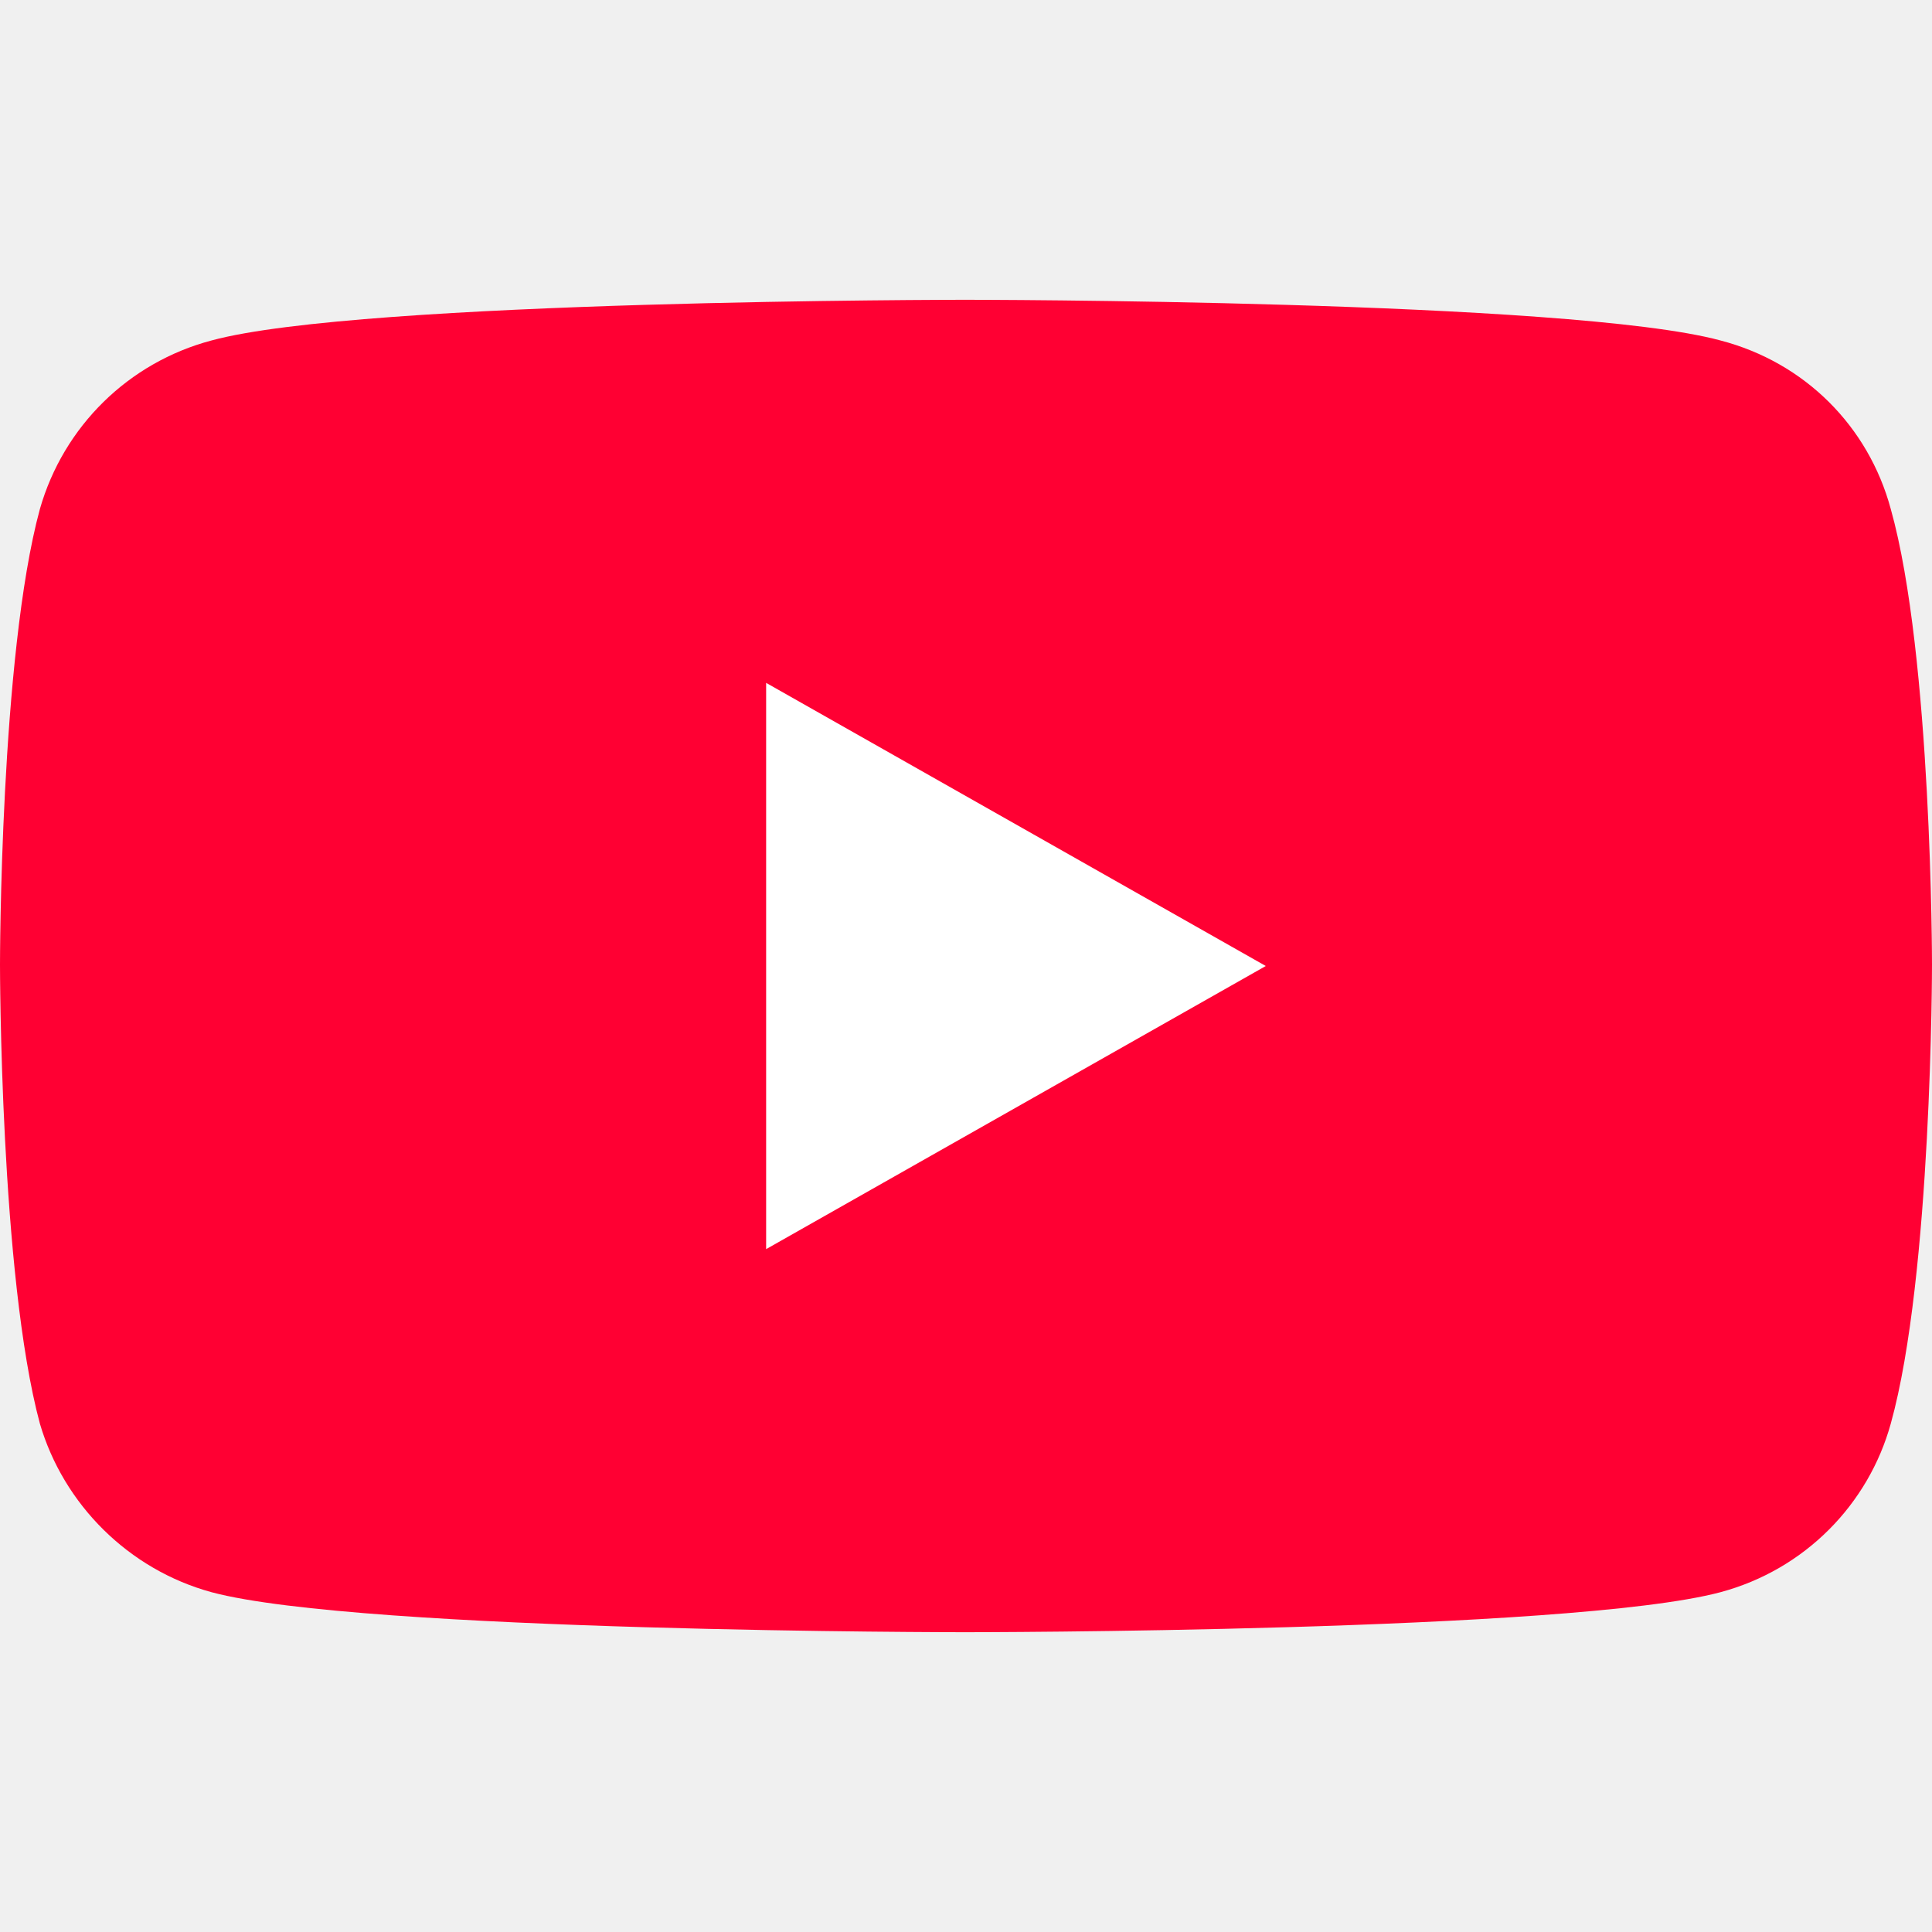
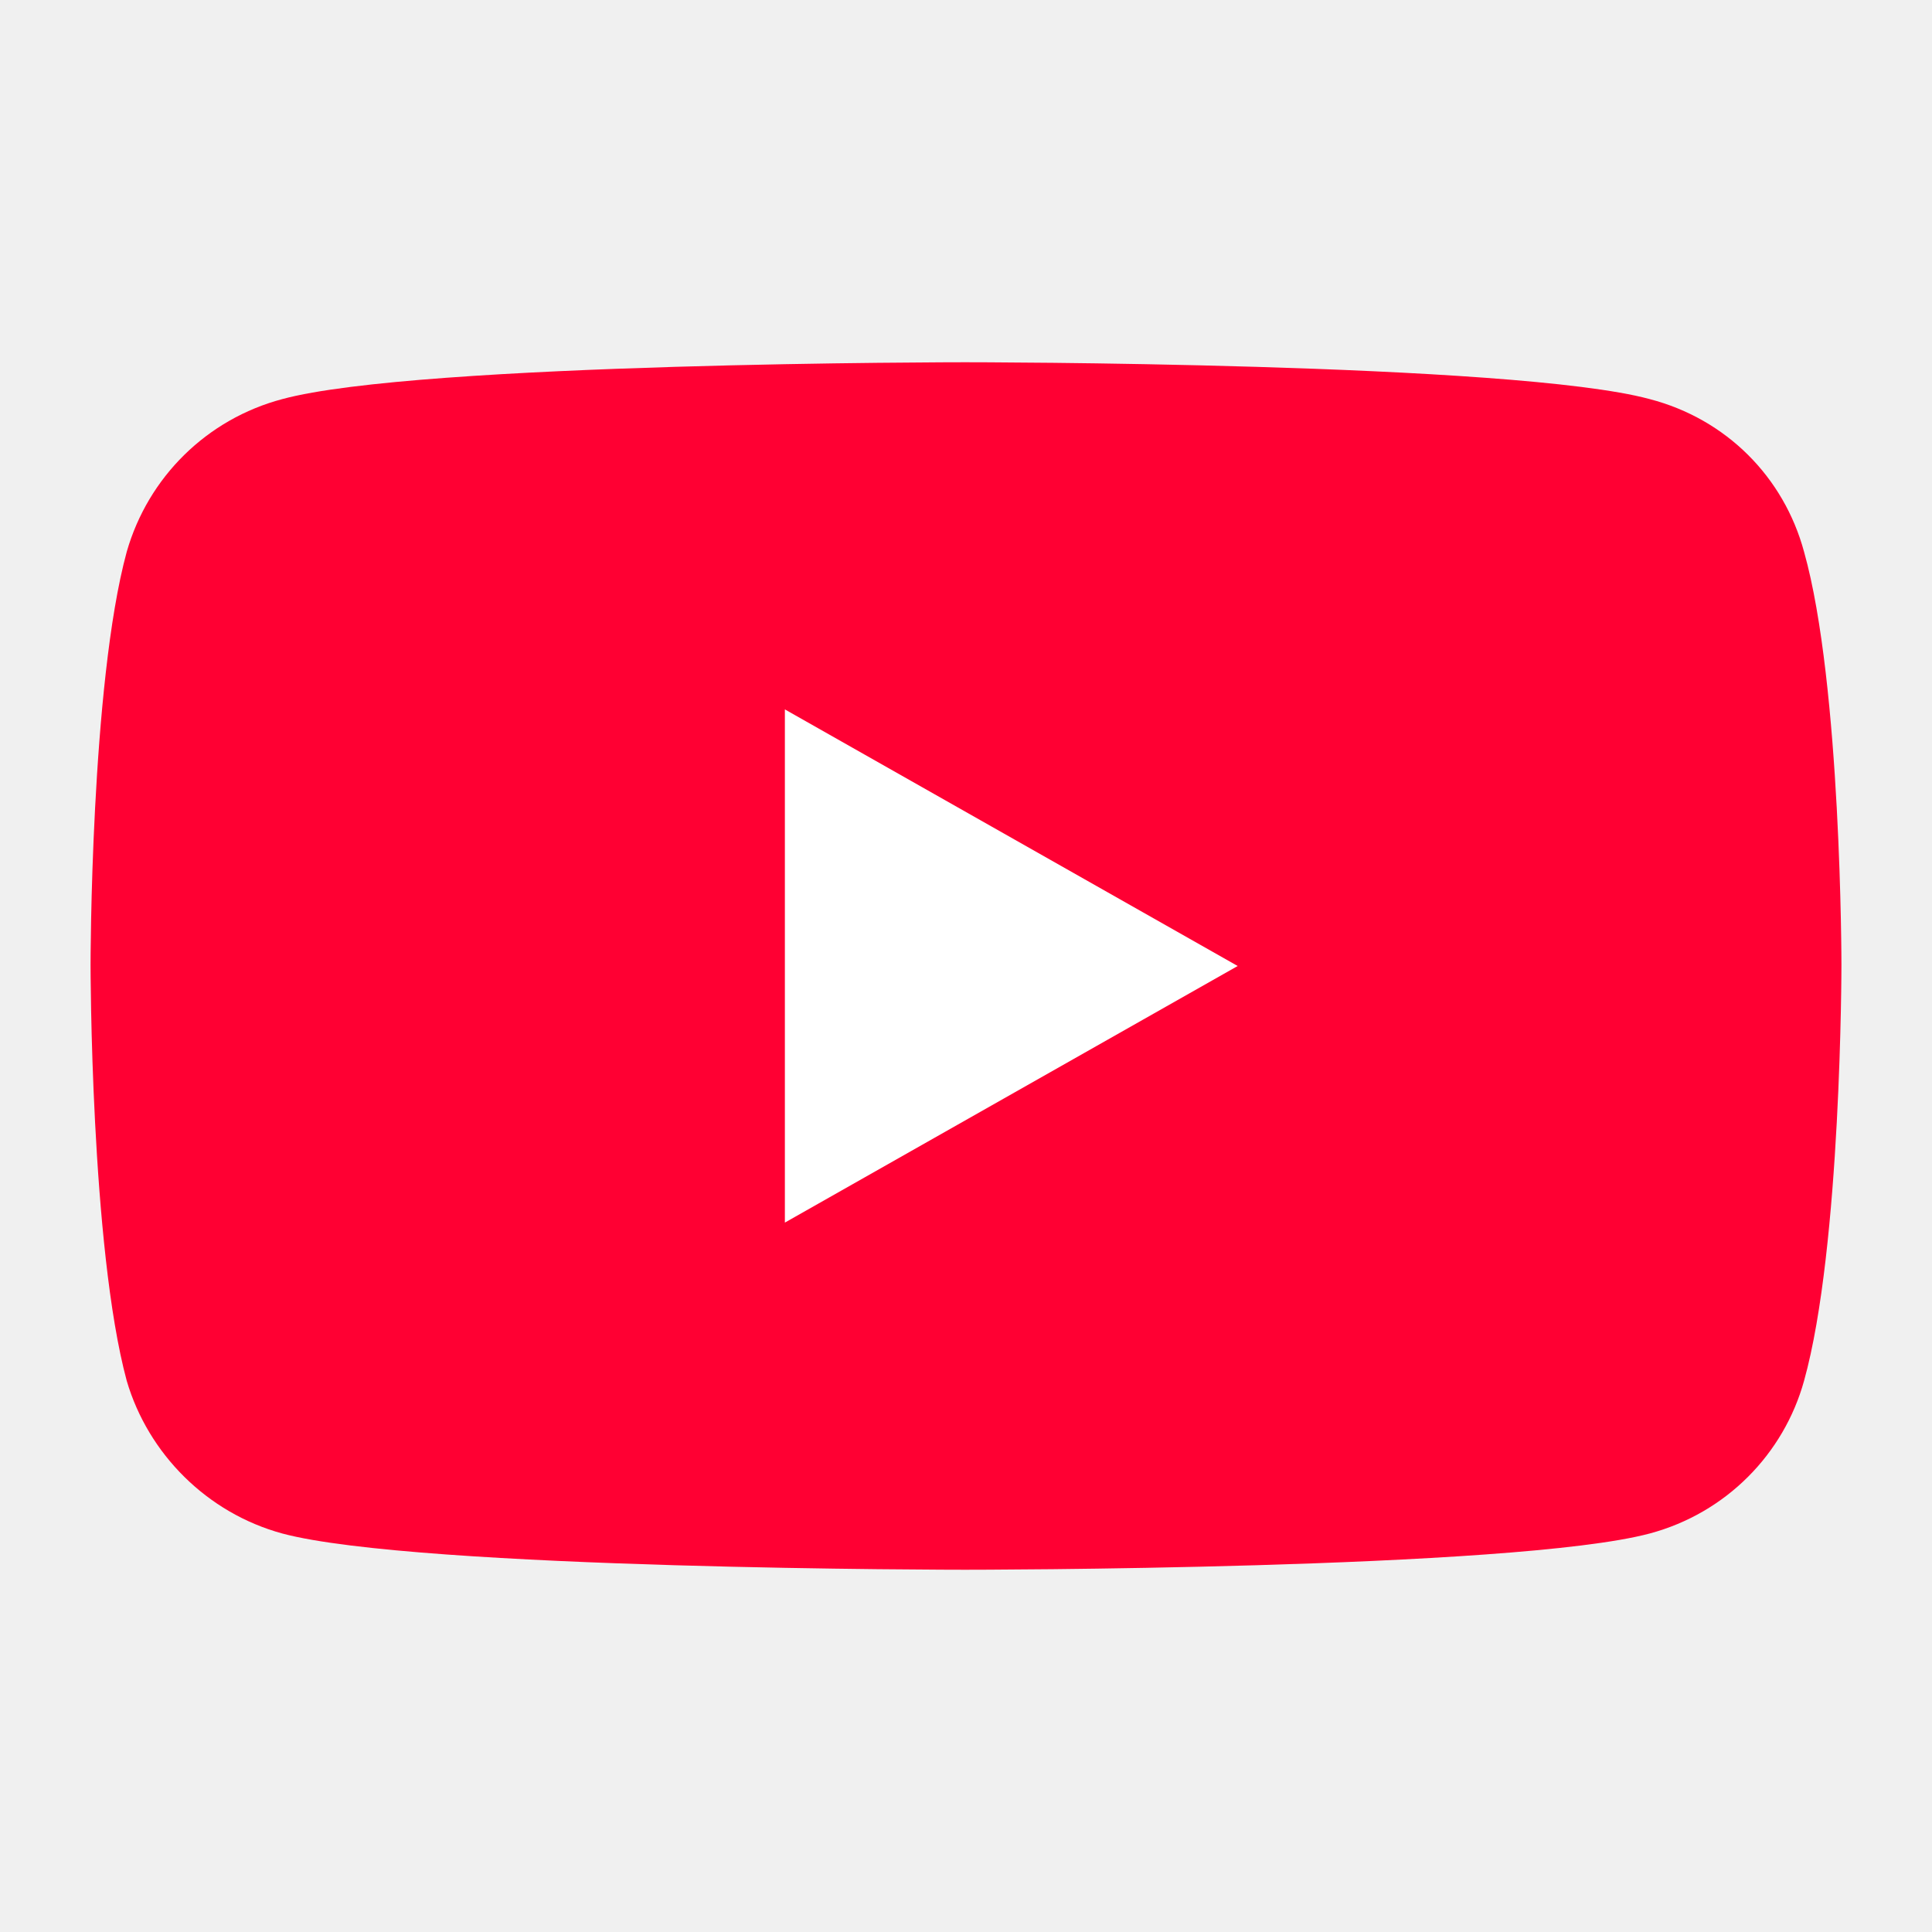
- <svg xmlns="http://www.w3.org/2000/svg" viewBox="0 -4.5 29 29" width="900" height="900">
-   <path d="M14.485 20C14.485 20 23.57 20 25.823 19.4C27.092 19.06 28.046 18.08 28.381 16.87C29 14.65 29 9.98 29 9.98C29 9.98 29 5.34 28.381 3.14C28.046 1.9 27.092 0.94 25.823 0.61C23.57 0 14.485 0 14.485 0C14.485 0 5.42 0 3.177 0.61C1.929 0.94 0.954 1.9 0.599 3.14C0 5.34 0 9.98 0 9.98C0 9.98 0 14.65 0.599 16.87C0.954 18.08 1.929 19.06 3.177 19.4C5.42 20 14.485 20 14.485 20Z" fill="#FF0033" />
-   <path d="M19 10L11.5 5.75V14.25L19 10Z" fill="white" />
+ <svg xmlns="http://www.w3.org/2000/svg" viewBox="0 0 64 64" width="900" height="900">
+   <g transform="translate(3 12) scale(2)">
+     <path d="M14.485 20C14.485 20 23.57 20 25.823 19.4C27.092 19.06 28.046 18.08 28.381 16.87C29 14.65 29 9.98 29 9.98C29 9.98 29 5.34 28.381 3.14C28.046 1.9 27.092 0.94 25.823 0.61C23.57 0 14.485 0 14.485 0C14.485 0 5.42 0 3.177 0.61C1.929 0.94 0.954 1.9 0.599 3.14C0 5.34 0 9.98 0 9.98C0 9.98 0 14.65 0.599 16.87C0.954 18.08 1.929 19.06 3.177 19.4C5.42 20 14.485 20 14.485 20Z" fill="#FF0033" />
+     <path d="M19 10L11.5 5.75V14.25L19 10Z" fill="#fff" />
+   </g>
</svg>
